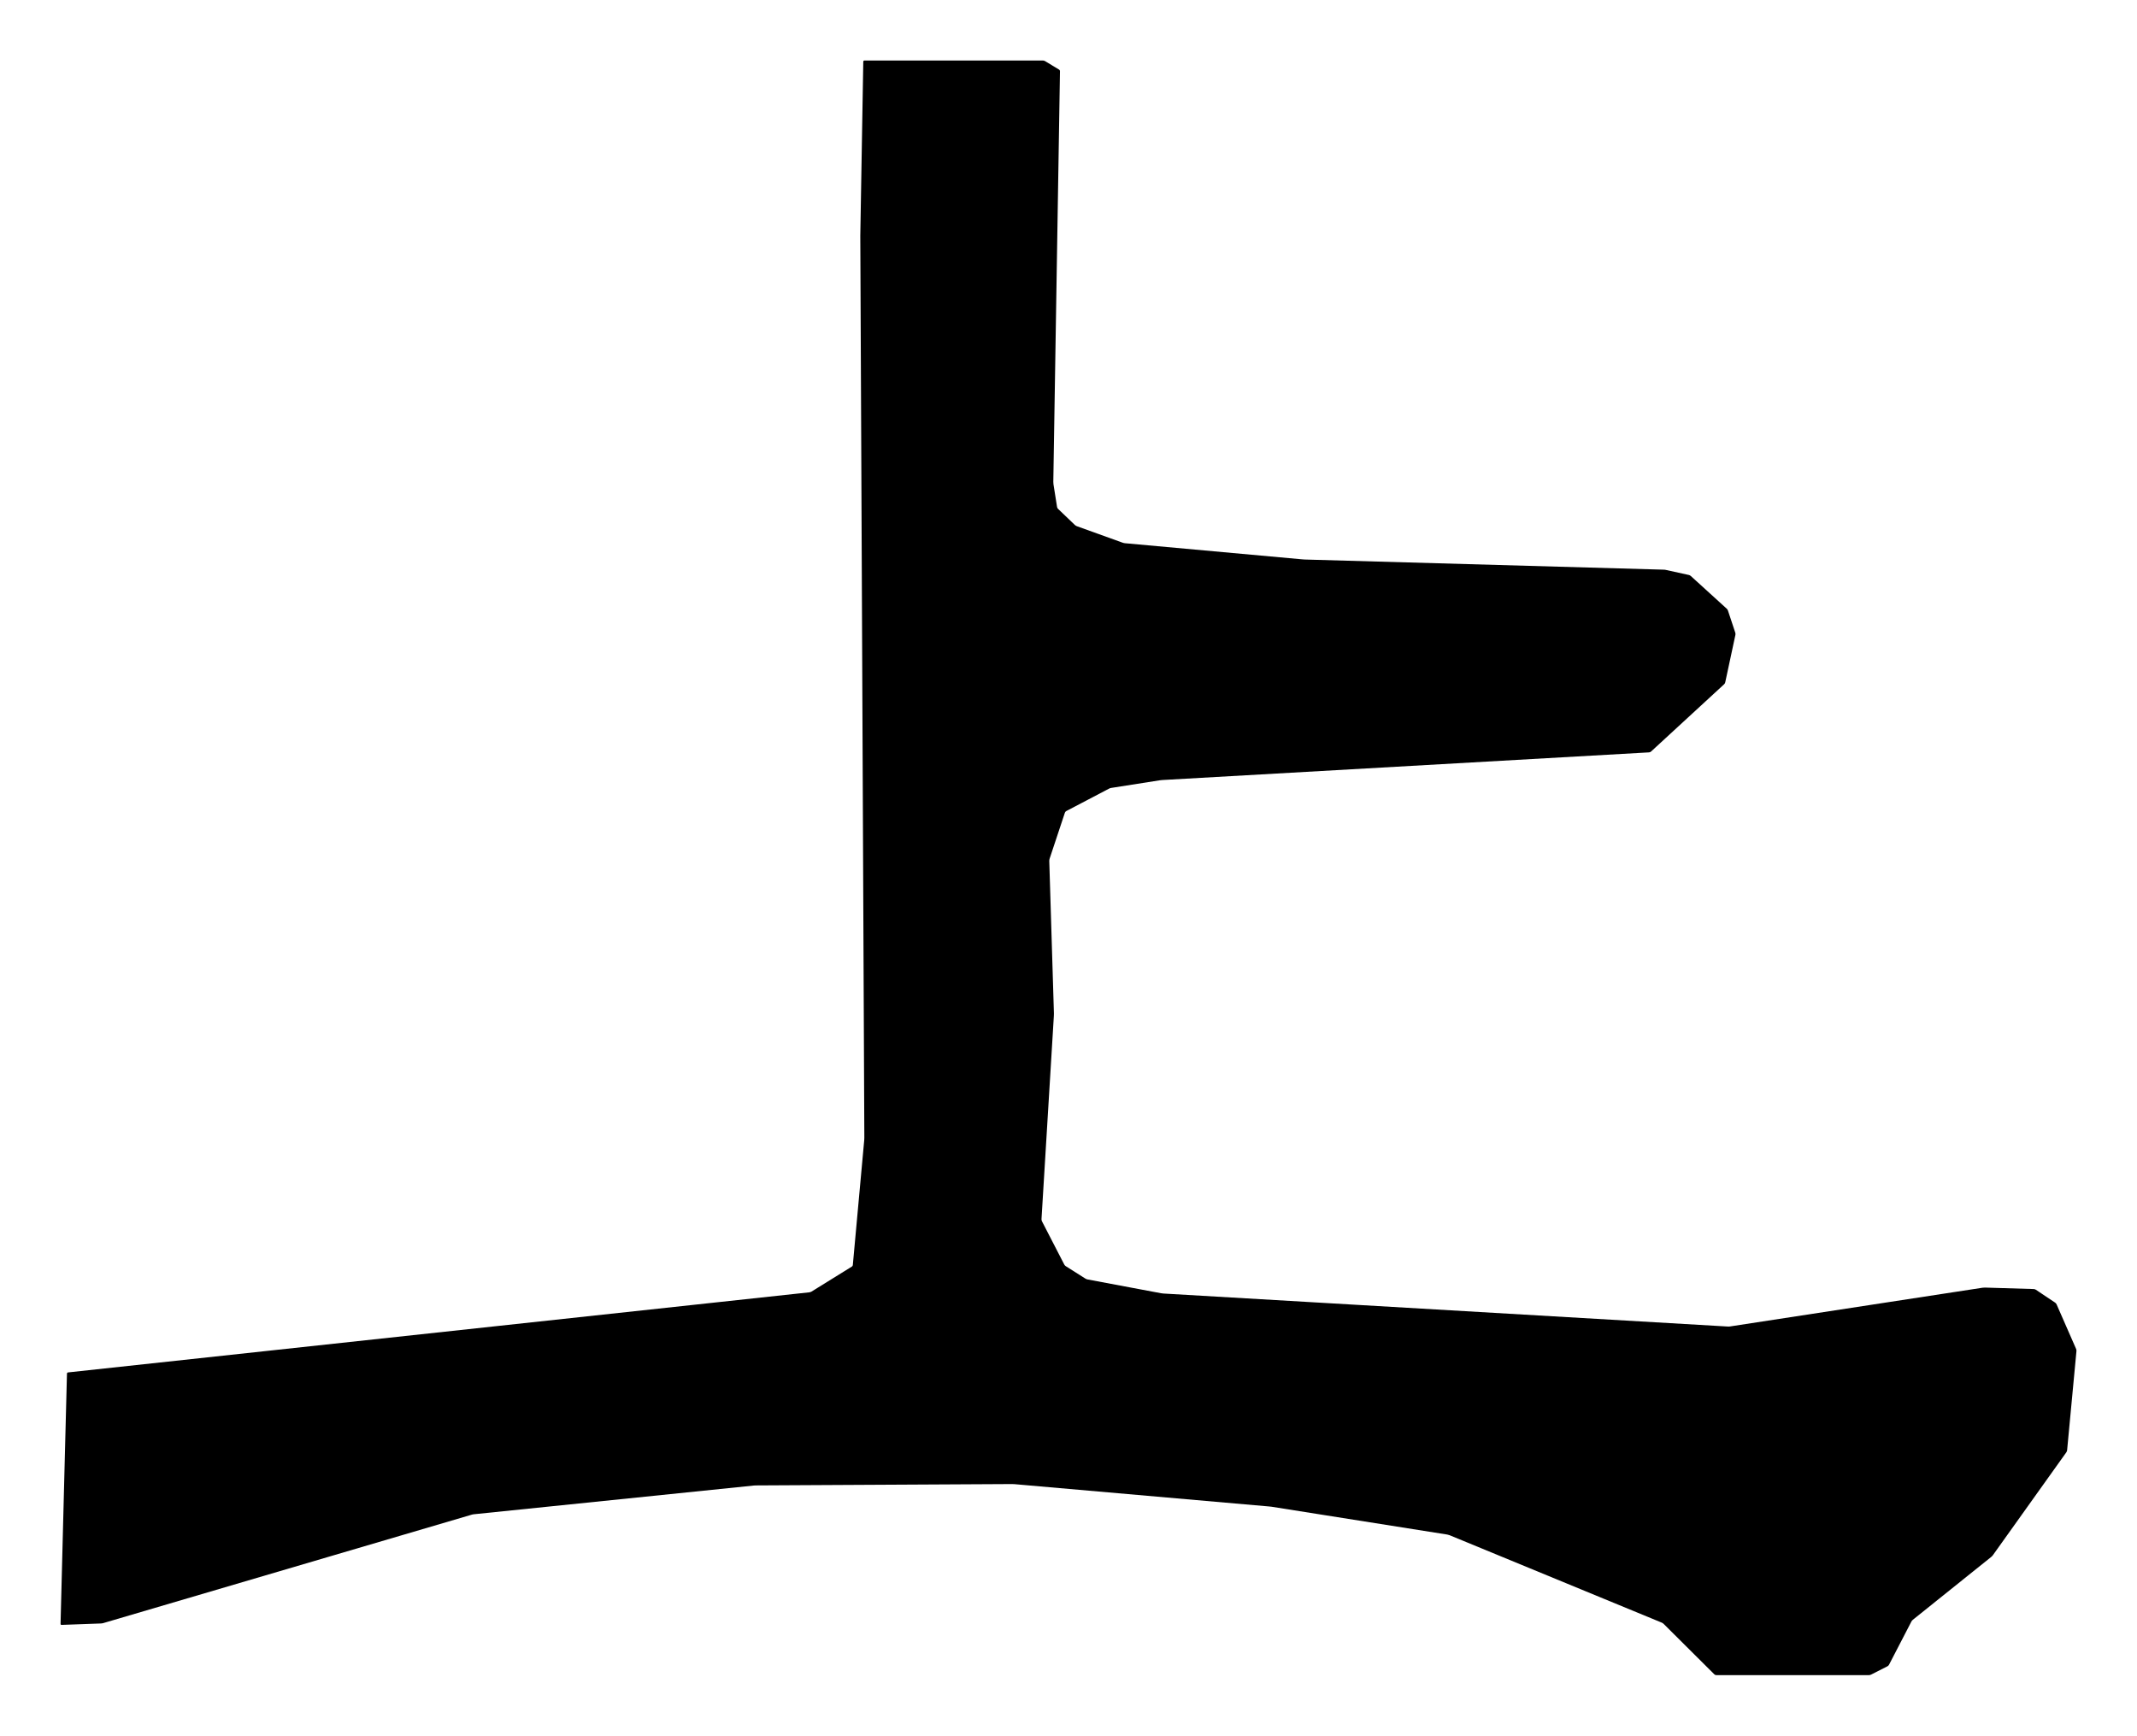
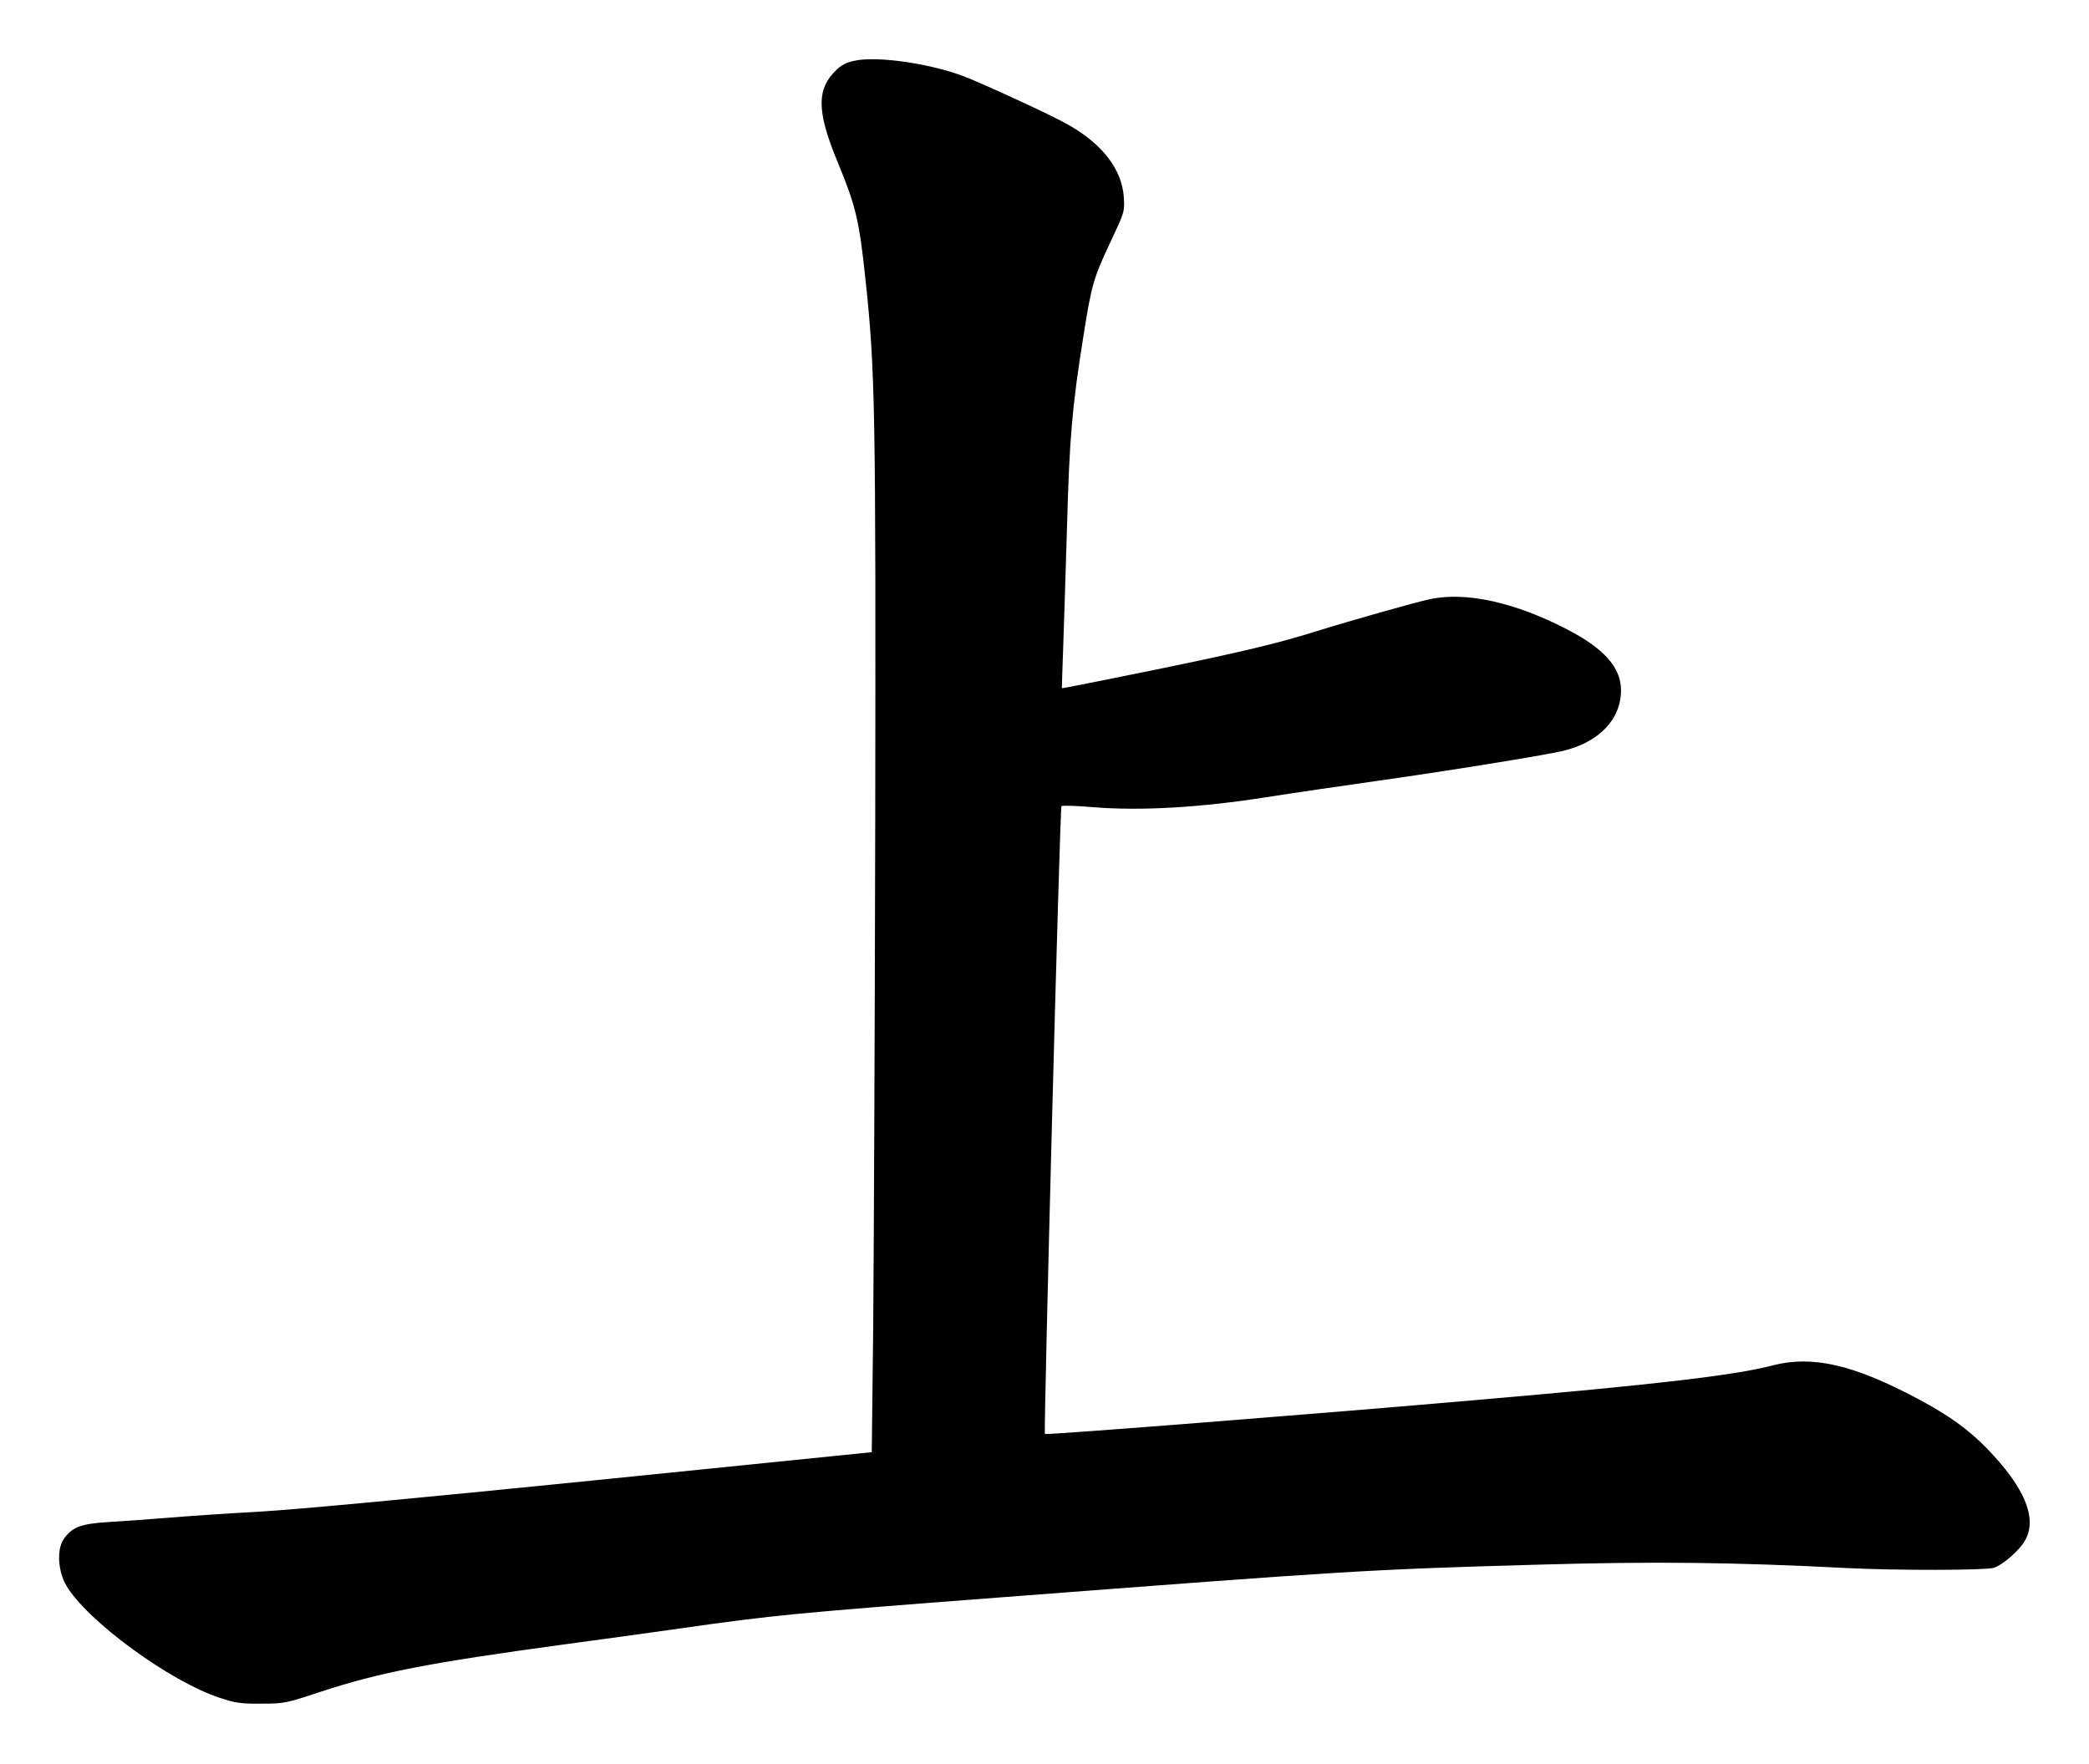
- <svg xmlns="http://www.w3.org/2000/svg" viewBox="227.73 227.73 423.50 343.97">
-   <g transform="translate(239.72,559.72) scale(0.1,-0.1)" fill="#000000" stroke="none" fill-rule="evenodd">
-     <path d="M 1585.0 2853.0 L 1585.0 2855.4 Q 1585.0 2853.0 1585.0 2850.6 L 1593.0 1065.3 Q 1593.0 1062.9 1592.8 1060.5 L 1570.2 813.1 Q 1570.0 810.7 1567.9 809.5 L 1488.4 760.2 Q 1486.4 759.0 1484.0 758.7 L 15.2 600.0 Q 12.8 599.7 12.8 597.3 L 0.1 101.9 Q 0.0 99.5 2.4 99.6 L 79.9 102.4 Q 82.3 102.5 84.6 103.1 L 814.9 318.0 Q 817.2 318.7 819.6 318.9 L 1374.3 375.8 Q 1376.7 376.0 1379.1 376.0 L 1885.7 378.7 Q 1888.1 378.7 1890.5 378.5 L 2395.0 334.3 Q 2397.4 334.1 2399.8 333.8 L 2748.3 278.6 Q 2750.6 278.2 2752.9 277.3 L 3173.2 104.1 Q 3175.4 103.2 3177.1 101.5 L 3277.4 1.7 Q 3279.1 0.0 3281.5 0.0 L 3583.6 0.0 Q 3586.0 0.0 3588.2 1.1 L 3620.5 17.5 Q 3622.6 18.6 3623.7 20.7 L 3668.0 106.2 Q 3669.1 108.3 3671.0 109.8 L 3826.1 234.2 Q 3828.0 235.7 3829.4 237.6 L 3974.9 441.4 Q 3976.3 443.3 3976.6 445.7 L 3995.1 642.2 Q 3995.3 644.6 3994.3 646.8 L 3955.8 734.7 Q 3954.8 736.9 3952.8 738.3 L 3914.7 763.8 Q 3912.7 765.1 3910.3 765.2 L 3813.8 768.1 Q 3811.4 768.1 3809.0 767.8 L 3308.8 691.1 Q 3306.5 690.7 3304.1 690.9 L 2185.8 756.3 Q 2183.4 756.5 2181.0 756.9 L 2035.5 784.2 Q 2033.2 784.6 2031.1 785.9 L 1992.2 810.5 Q 1990.2 811.8 1989.1 814.0 L 1945.1 899.3 Q 1944.0 901.4 1944.1 903.8 L 1968.6 1306.9 Q 1968.7 1309.3 1968.7 1311.7 L 1959.5 1613.5 Q 1959.5 1615.9 1960.2 1618.2 L 1990.4 1709.1 Q 1991.1 1711.4 1993.2 1712.5 L 2078.1 1757.0 Q 2080.2 1758.1 2082.6 1758.4 L 2178.8 1773.5 Q 2181.2 1773.9 2183.6 1774.0 L 3148.0 1828.8 Q 3150.4 1828.9 3152.1 1830.5 L 3296.8 1963.7 Q 3298.6 1965.3 3299.1 1967.7 L 3319.2 2061.4 Q 3319.7 2063.7 3319.0 2066.0 L 3304.5 2109.7 Q 3303.8 2112.0 3302.0 2113.6 L 3231.0 2178.2 Q 3229.2 2179.9 3226.9 2180.4 L 3181.8 2190.3 Q 3179.5 2190.9 3177.1 2190.9 L 2466.2 2211.0 Q 2463.8 2211.1 2461.4 2211.3 L 2109.7 2243.3 Q 2107.4 2243.5 2105.1 2244.3 L 2014.3 2277.0 Q 2012.1 2277.8 2010.3 2279.4 L 1977.0 2311.3 Q 1975.2 2313.0 1974.9 2315.3 L 1967.8 2360.2 Q 1967.5 2362.6 1967.5 2365.0 L 1980.7 3178.4 Q 1980.8 3180.8 1978.7 3182.1 L 1951.1 3198.8 Q 1949.0 3200.0 1946.6 3200.0 L 1593.4 3200.0 Q 1591.0 3200.0 1590.9 3197.6 Z" />
+ <svg xmlns="http://www.w3.org/2000/svg" viewBox="39.08 39.08 1021.84 862.84">
+   <g transform="translate(0,941) scale(0.1,-0.1)" fill="#000000" stroke="none">
+     <path d="M4565 8721 c-45 -11 -69 -26 -103 -65 -77 -88 -70 -199 28 -434 87 -211 104 -282 134 -567 48 -446 51 -633 48 -2655 -2 -1031 -7 -2147 -10 -2480 l-7 -604 -1360 -138 c-860 -87 -1461 -143 -1635 -153 -151 -8 -354 -22 -450 -30 -96 -8 -228 -17 -292 -21 -132 -8 -176 -25 -216 -84 -34 -50 -28 -156 13 -226 100 -172 507 -470 752 -550 77 -25 102 -29 203 -28 112 0 119 2 289 58 290 95 526 141 1186 231 187 25 448 61 581 80 441 63 563 75 1549 150 1726 132 1800 137 2645 161 563 16 945 12 1510 -17 246 -12 666 -11 712 1 45 13 133 90 158 141 55 106 -8 255 -187 440 -93 96 -187 164 -343 247 -314 167 -515 213 -710 162 -184 -48 -566 -93 -1450 -169 -729 -64 -2103 -172 -2108 -166 -7 7 73 3063 81 3071 4 4 73 2 154 -5 233 -19 525 -2 843 48 140 22 388 58 550 81 334 47 800 122 905 146 177 42 285 154 285 297 0 112 -84 206 -270 301 -253 130 -488 181 -662 145 -65 -13 -403 -109 -553 -156 -195 -61 -361 -101 -809 -193 -242 -49 -440 -89 -441 -87 0 1 2 85 6 187 4 102 12 372 19 600 12 438 25 589 81 939 39 247 49 281 131 455 70 149 70 149 66 220 -9 136 -103 259 -270 354 -76 43 -298 147 -478 224 -169 73 -458 117 -575 89z" />
  </g>
</svg>
